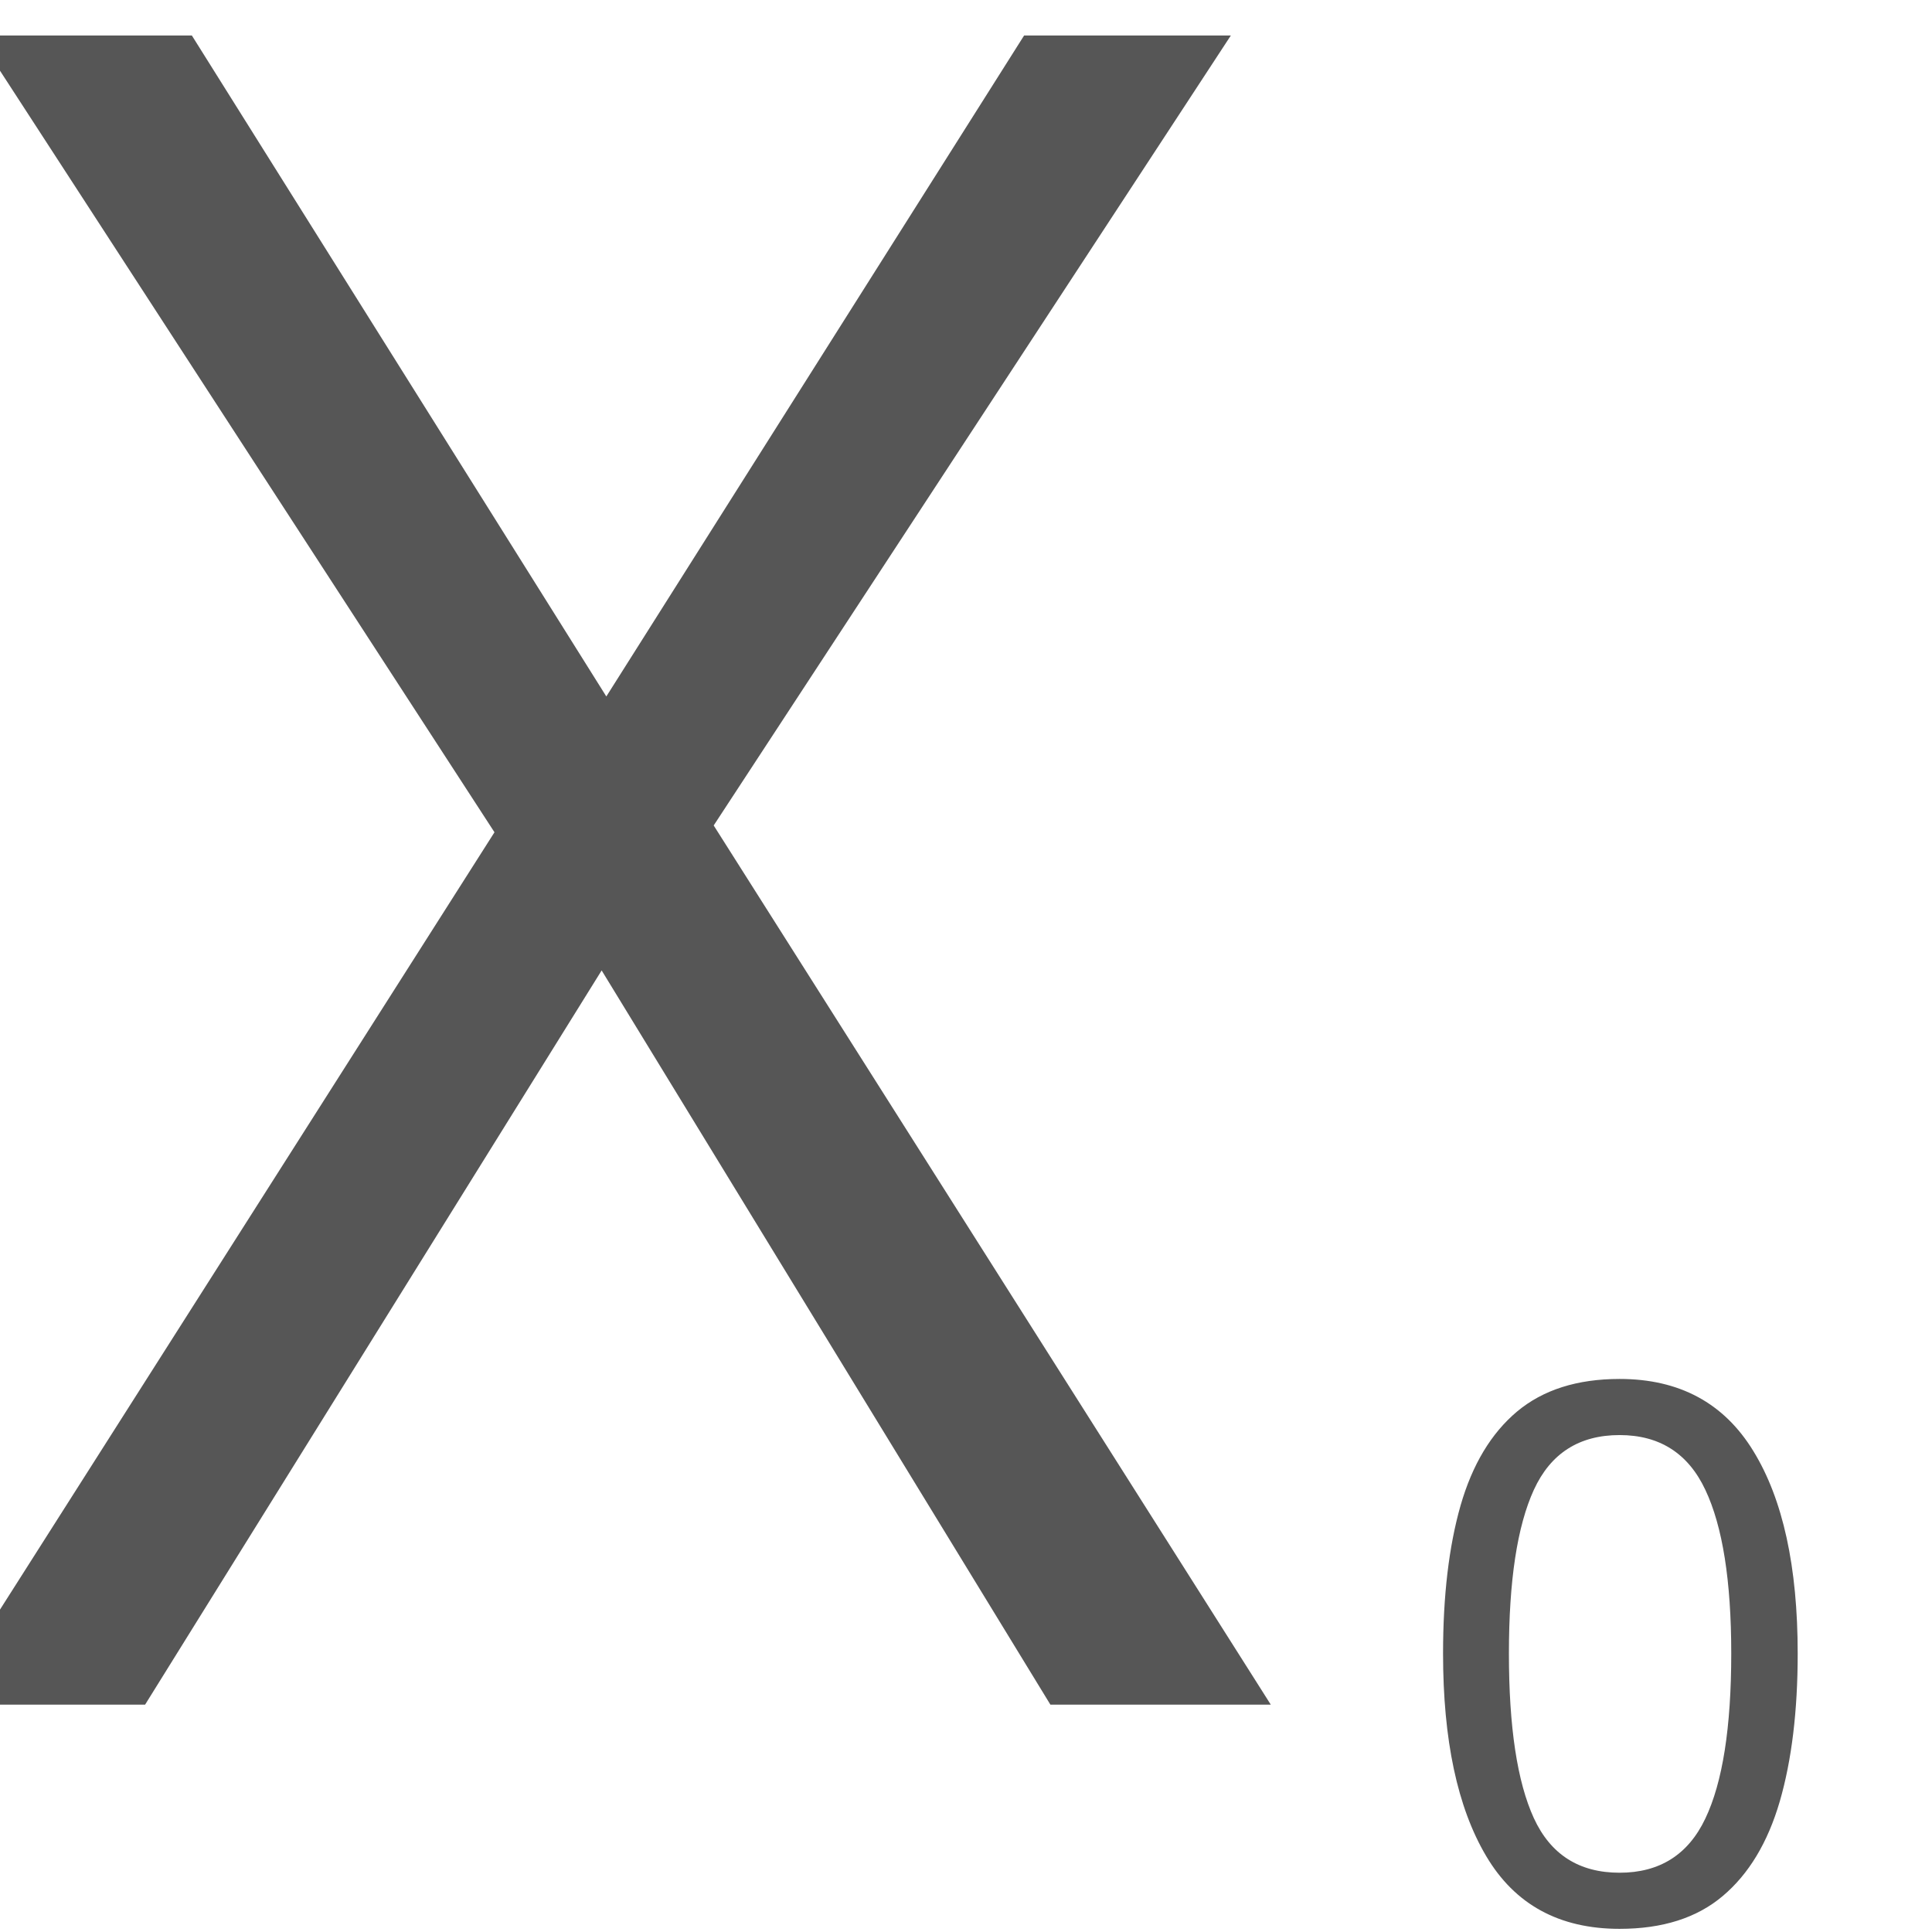
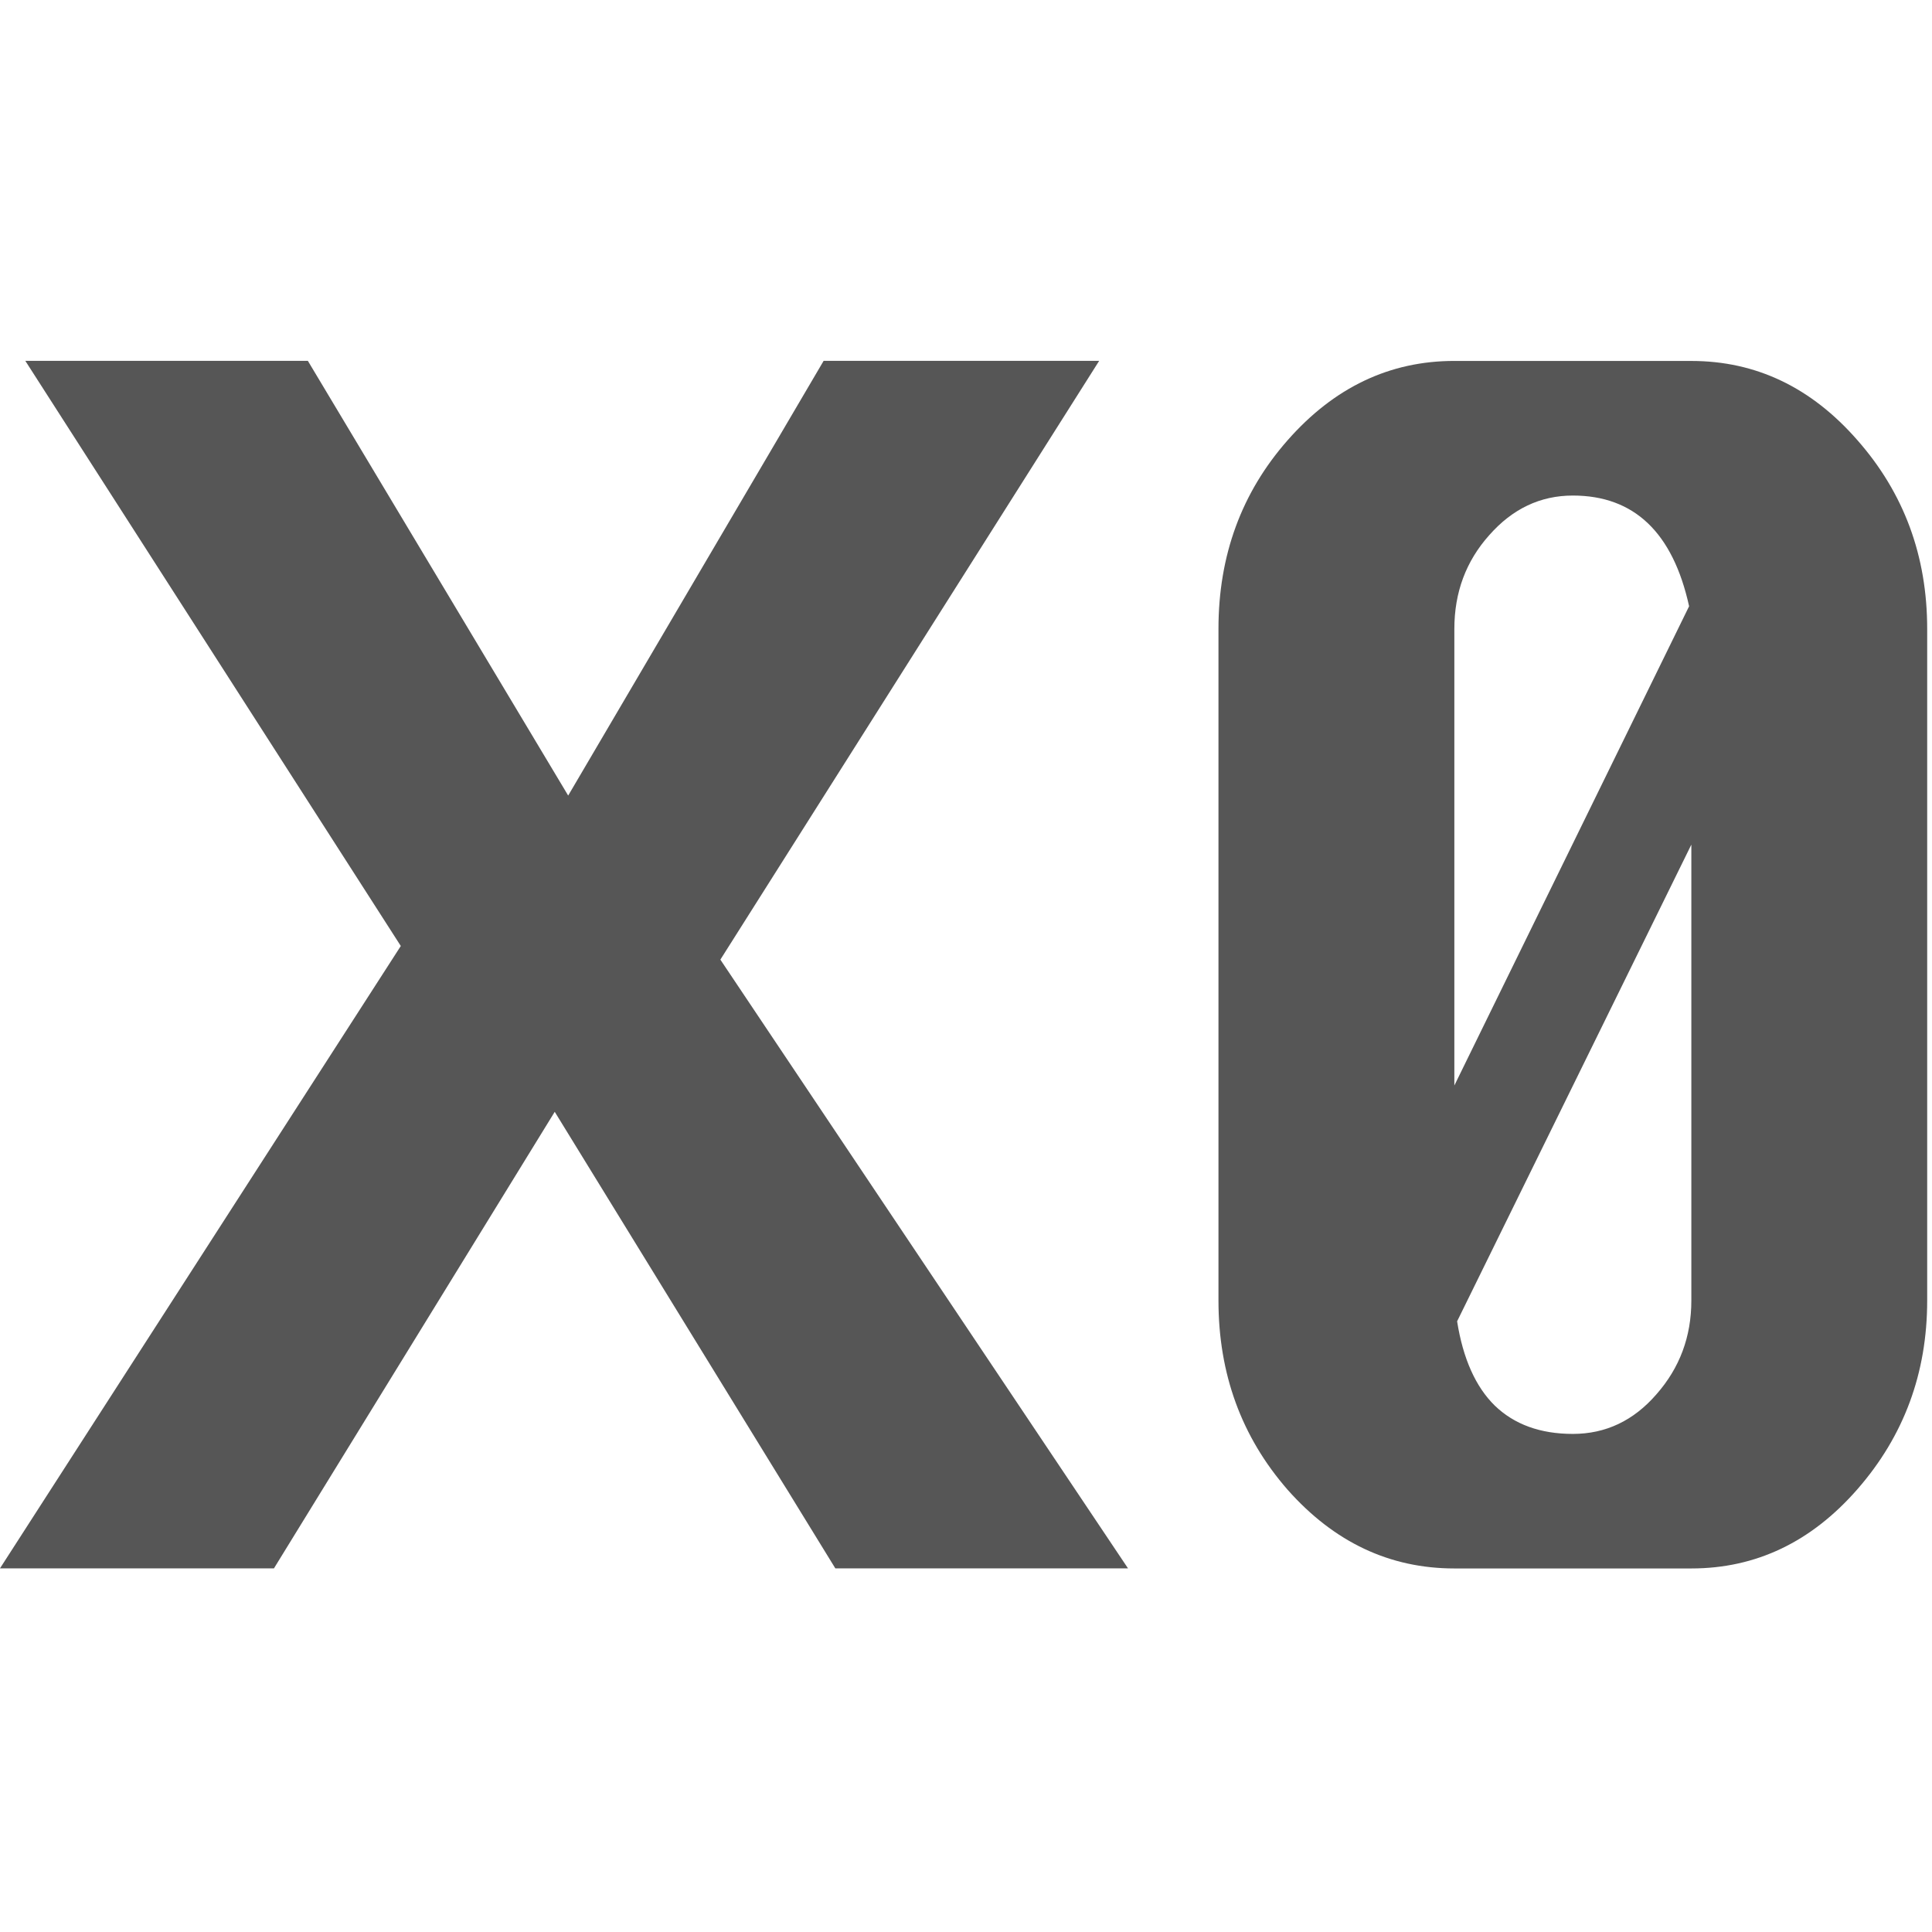
- <svg xmlns="http://www.w3.org/2000/svg" version="1.1" id="svg2" viewBox="0 0 16 16" height="16" width="16">
-   <defs id="defs4" />
-   <g style="display:none" id="layer2" transform="translate(0,-161.1653)">
-     <rect y="-6.9250491e-05" x="0" height="177.165" width="177.165" id="rect4140" style="opacity:0.573;fill:#565656;fill-opacity:1;stroke:#565656;stroke-width:1;stroke-miterlimit:4;stroke-dasharray:none;stroke-opacity:1" />
+ <svg xmlns="http://www.w3.org/2000/svg" width="16" height="16" version="1.1" viewBox="0 0 16 16">
+   <g transform="translate(0 -161.17)" display="none">
+     <rect y="-6.925e-5" width="177.17" height="177.17" fill="#565656" opacity=".573" stroke="#565656" />
  </g>
-   <g style="display:inline" transform="matrix(0.1032796,0,0,0.1032796,-1.559483,-91.53874)" id="layer1">
-     <g transform="translate(-14.98086,-9.115504)" id="g4152">
-       <text xml:space="preserve" style="font-style:normal;font-variant:normal;font-weight:normal;font-stretch:normal;font-size:40px;line-height:125%;font-family:opensans;-inkscape-font-specification:opensans;letter-spacing:0px;word-spacing:0px;fill:#565656;fill-opacity:1;stroke:none;stroke-width:1px;stroke-linecap:butt;stroke-linejoin:miter;stroke-opacity:1;" x="24.496" y="1032.123" id="text4136">
-         <tspan id="tspan4138" x="24.496" y="1032.123" style="font-size:187.5px;fill:#565656;fill-opacity:1;">X</tspan>
+   <g transform="matrix(.10328 0 0 .10328 -1.5595 -91.539)">
+     <g transform="translate(-14.981 -9.1155)">
+       <text x="30.08" y="1021.196" fill="#565656" font-family="opensans" font-size="28.93px" letter-spacing="0px" stroke-width=".723px" word-spacing="0px" style="line-height:0%" xml:space="preserve">
+         <tspan x="30.08" y="1021.196" fill="#565656" font-family="sans-serif" font-size="135.61px" font-weight="bold" stroke-width=".723px">X</tspan>
      </text>
-       <text xml:space="preserve" style="font-style:normal;font-weight:normal;font-size:40px;line-height:125%;font-family:sans-serif;letter-spacing:0px;word-spacing:0px;fill:#565656;fill-opacity:1;stroke:none;stroke-width:1px;stroke-linecap:butt;stroke-linejoin:miter;stroke-opacity:1;" x="142.857" y="1049.505" id="text4148">
-         <tspan id="tspan4150" x="142.857" y="1049.505" style="font-size:60px;fill:#565656;fill-opacity:1;">0</tspan>
-       </text>
+       <rect x="30.08" y="895.44" width="154.86" height="154.86" fill="none" />
+       <g transform="matrix(1.8943 0 0 2.1517 -3692.1 426.84)" fill="#565656" stroke-width="1px">
+         <path d="m2026.5 231.23h10.031q4.102 0 7.031 2.953 2.953 2.953 2.953 7.031v25.031q0 4.055-2.953 7.031-2.93 2.953-7.031 2.953h-10.031q-4.102 0-7.055-2.93-2.93-2.953-2.93-7.055v-25.031q0-4.102 2.93-7.031 2.953-2.953 7.055-2.953zm0.117 35.789q0.375 2.086 1.594 3.141 1.242 1.055 3.305 1.055 2.086 0 3.539-1.477 1.477-1.477 1.477-3.492v-16.992zm9.82-26.648q-1.031-4.125-4.922-4.125-2.062 0-3.539 1.477-1.476 1.453-1.476 3.492v17.016z" fill="#565656" />
+       </g>
    </g>
  </g>
</svg>
